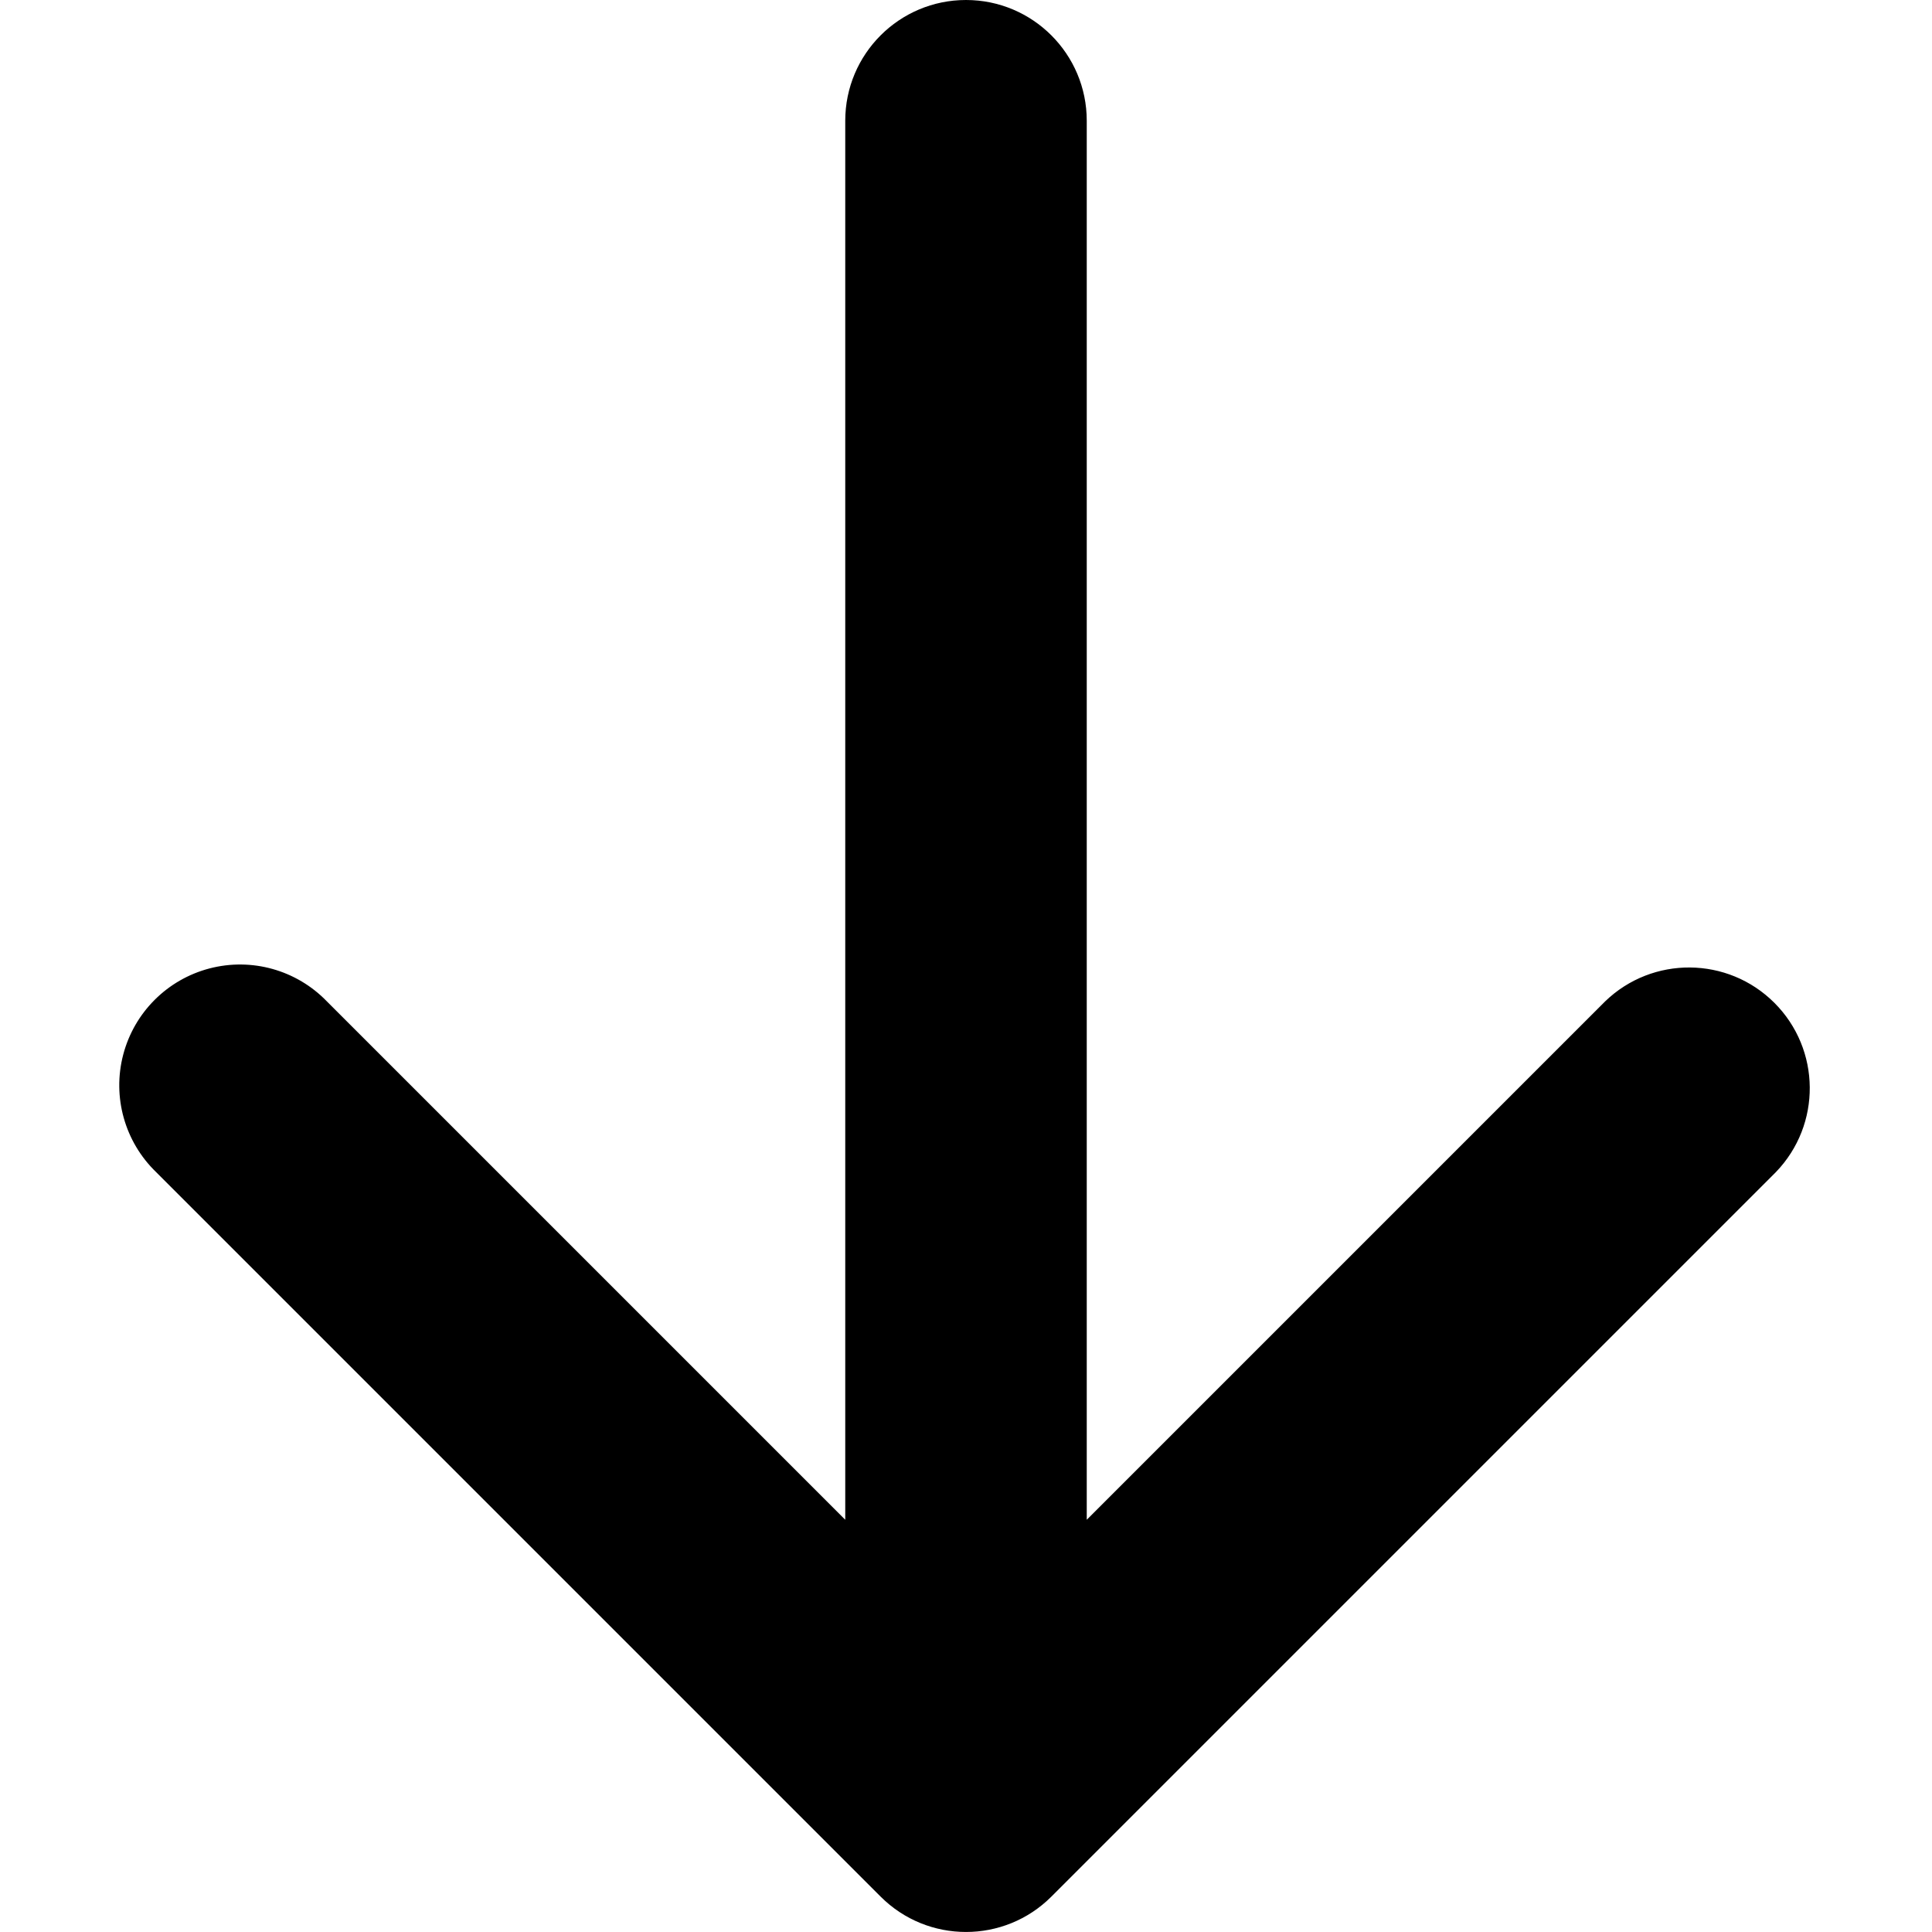
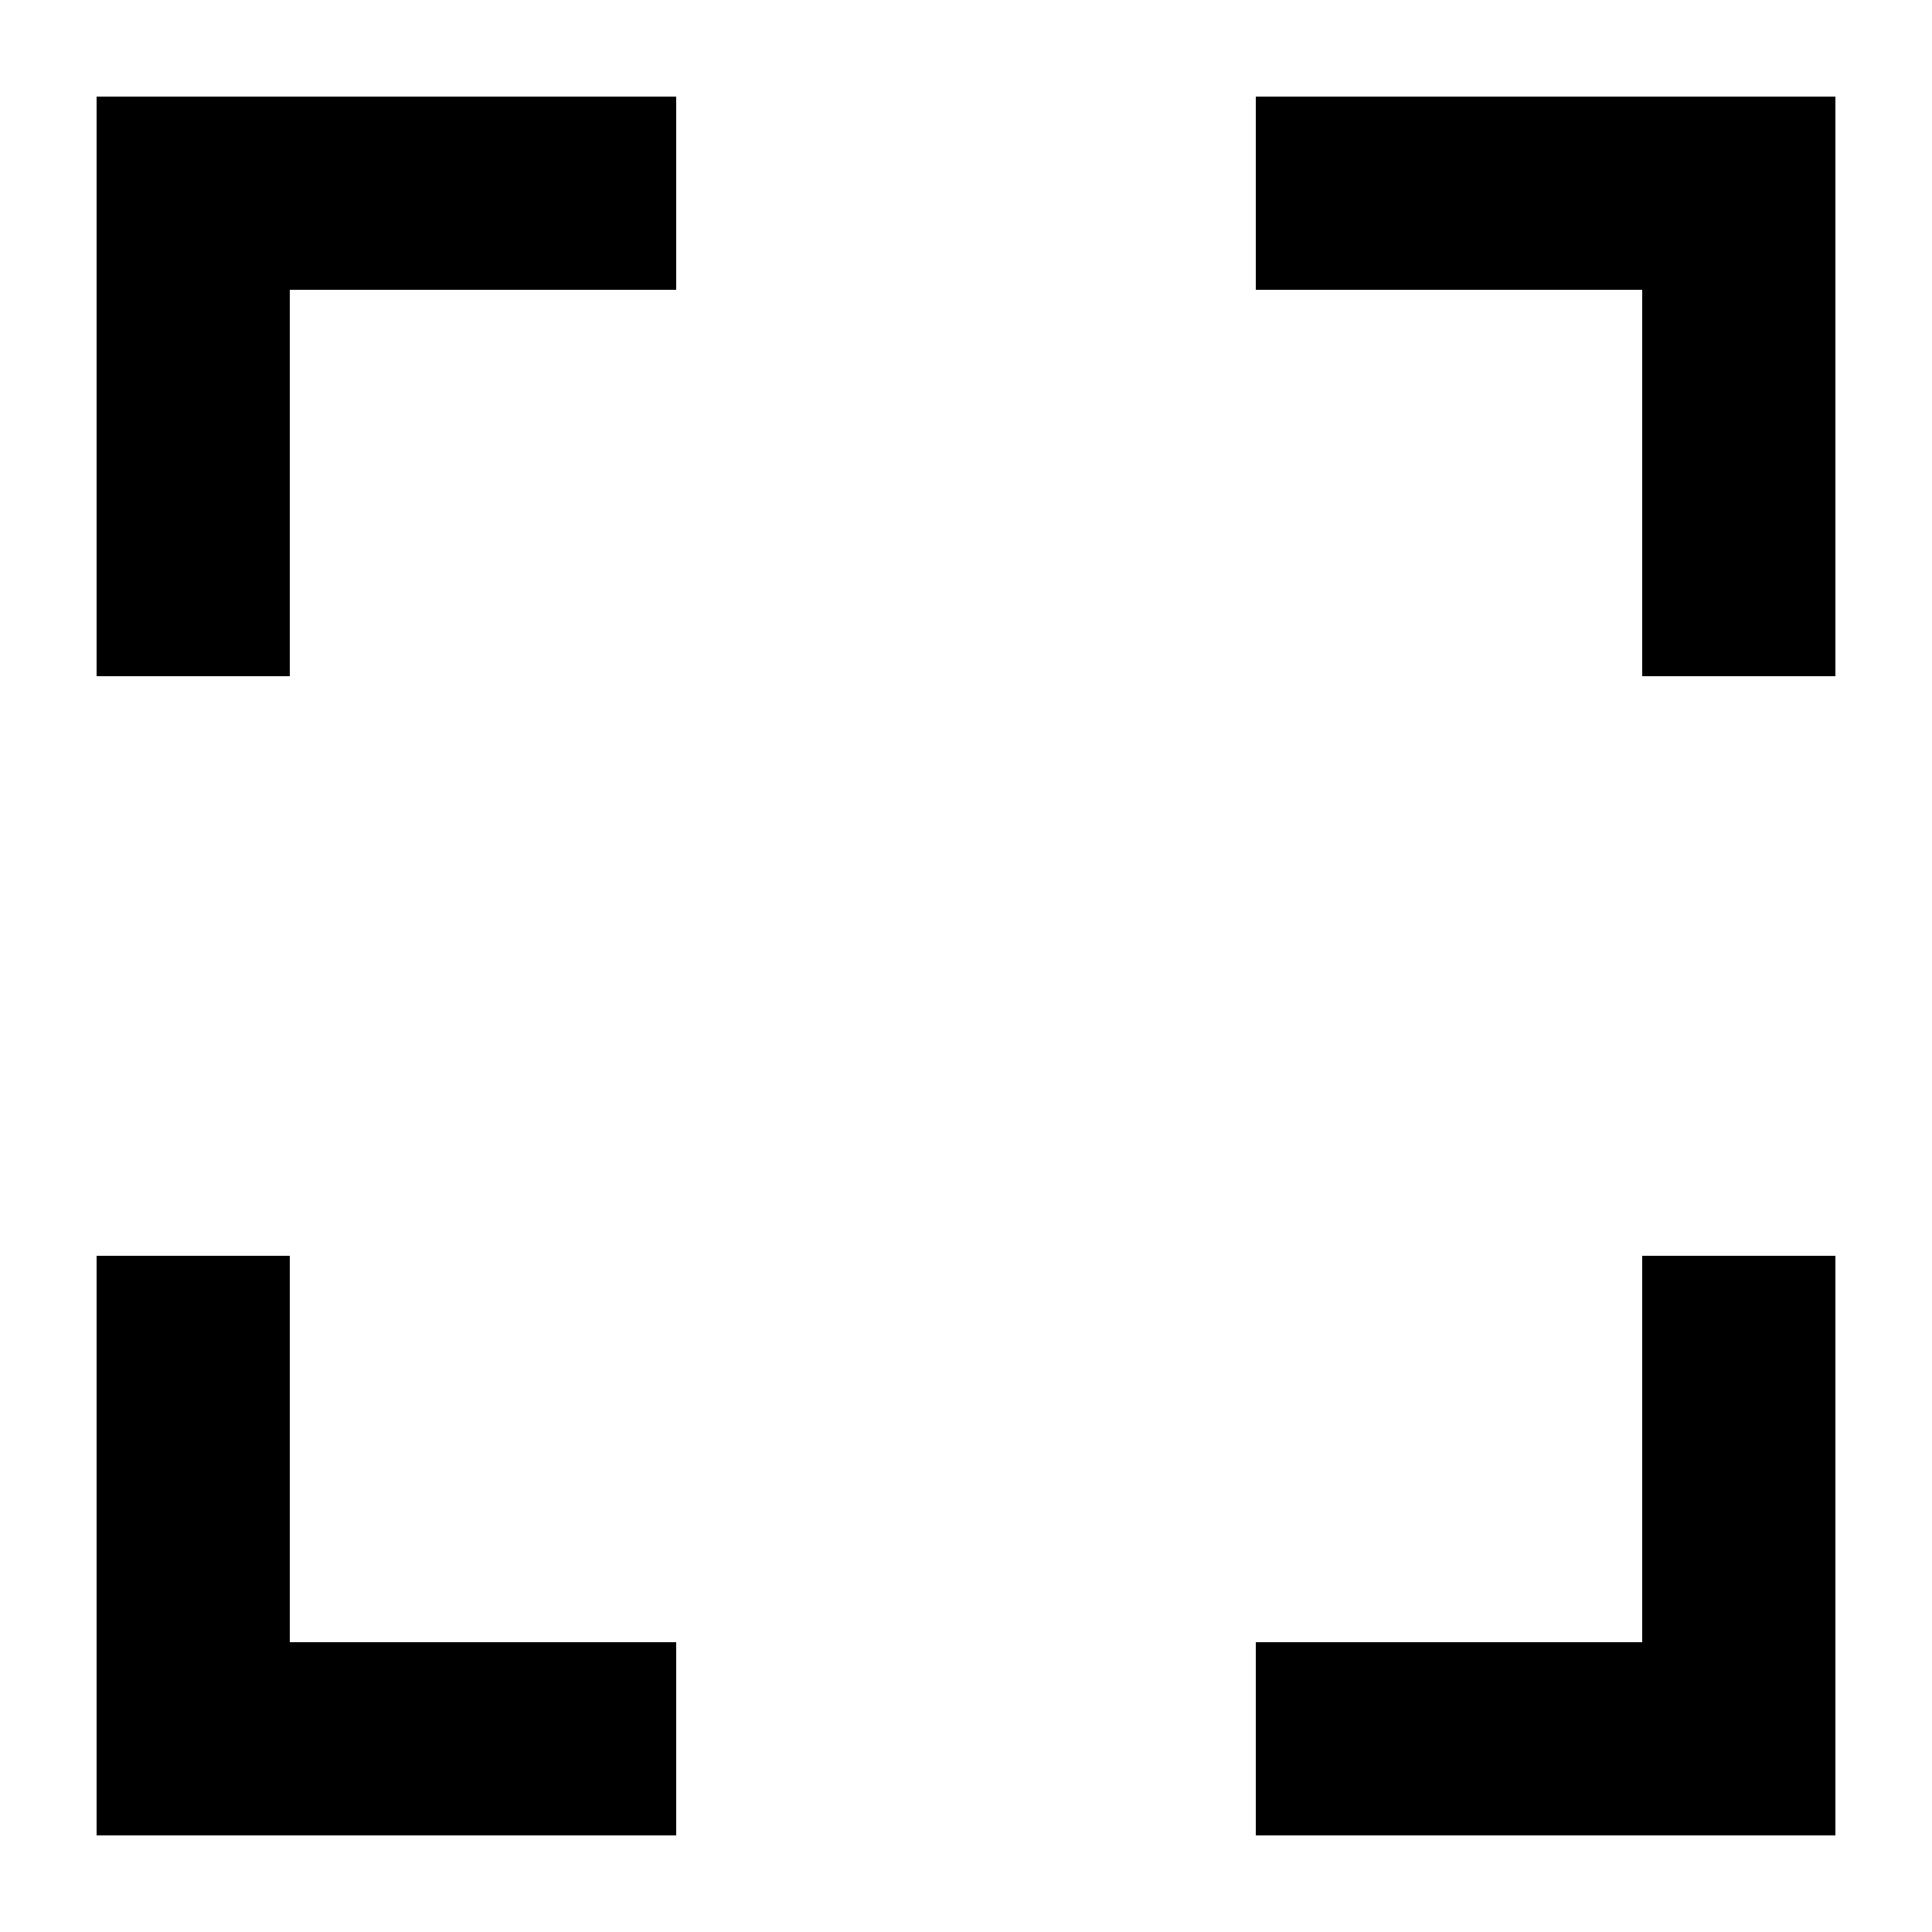
- <svg xmlns="http://www.w3.org/2000/svg" width="16" height="16" viewBox="0 0 16 16">
-   <path transform="rotate(90) translate(0, -16)" d="M15.707 7.293l-6-6a1 1 0 0 0-1.414 1.414L12.586 7H1a1 1 0 0 0 0 2h11.586l-4.293 4.293a1 1 0 1 0 1.414 1.414l6-6a1 1 0 0 0 0-1.414z" />
+ <svg xmlns="http://www.w3.org/2000/svg" width="20" height="20" viewBox="0 0 20 20">
+   <path fill-rule="evenodd" d="M1 1v6h2V3h4V1H1zm2 12H1v6h6v-2H3v-4zm14 4h-4v2h6v-6h-2v4zm0-16h-4v2h4v4h2V1h-2z" />
</svg>
